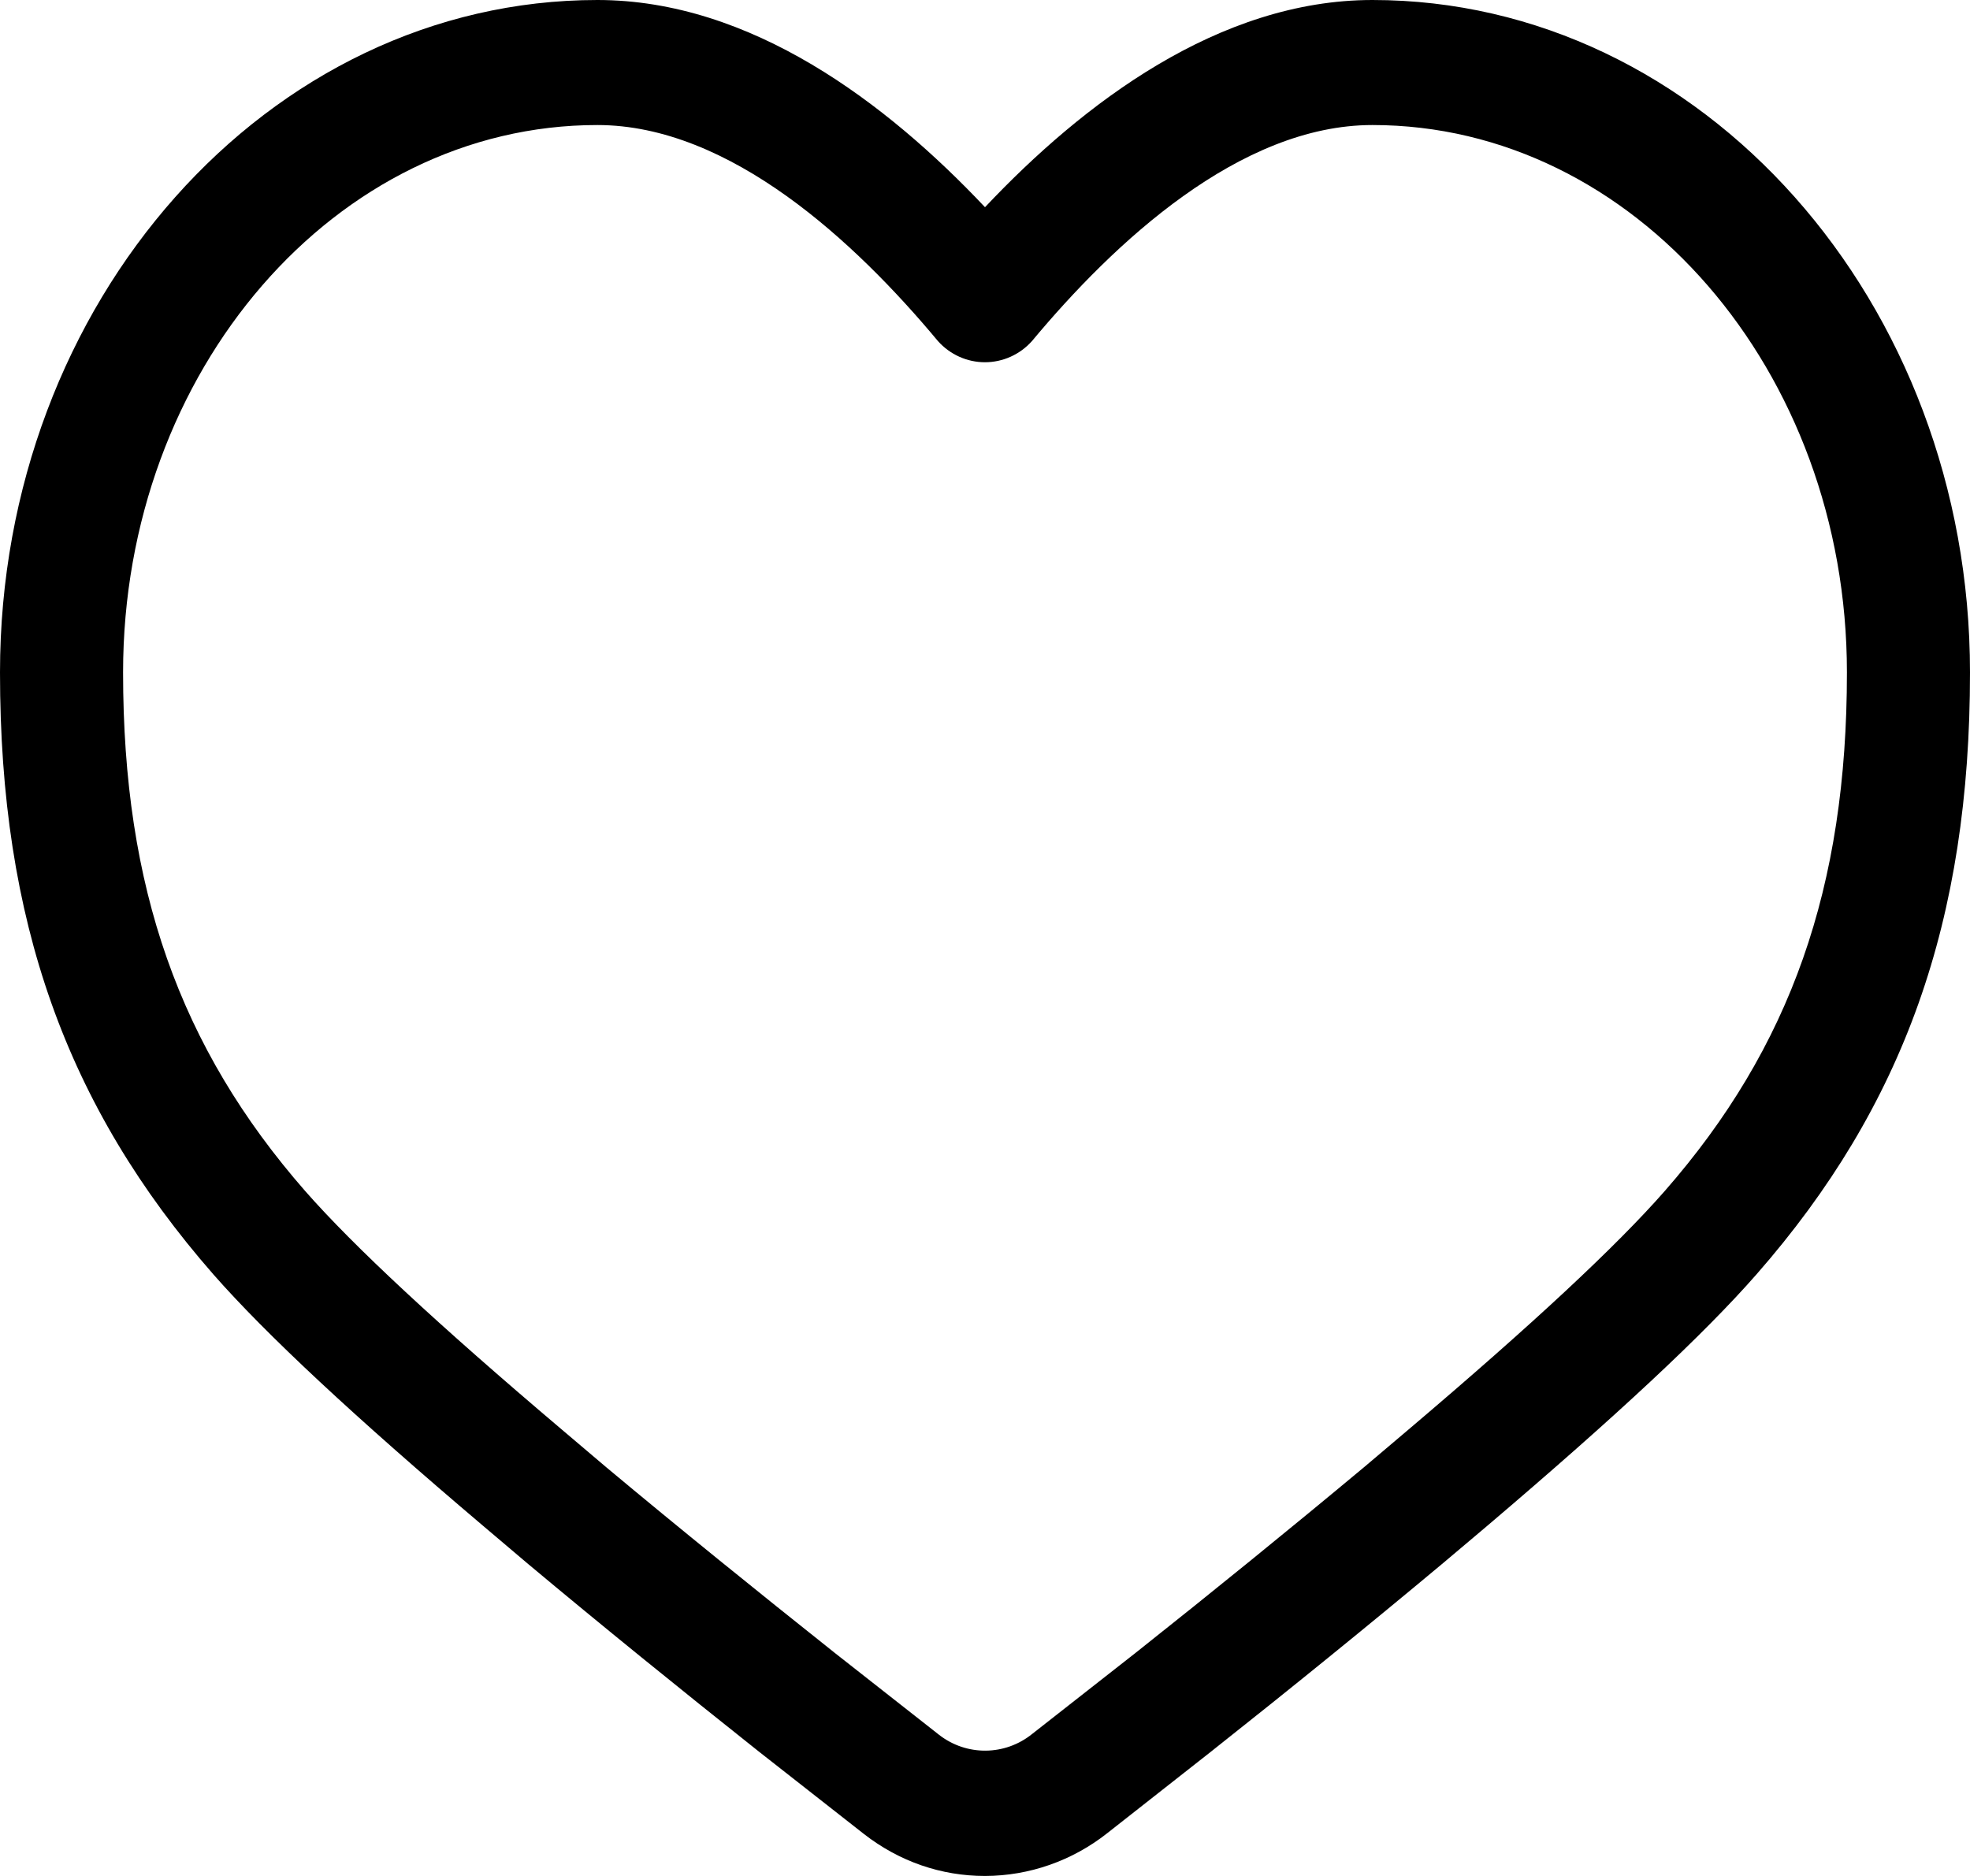
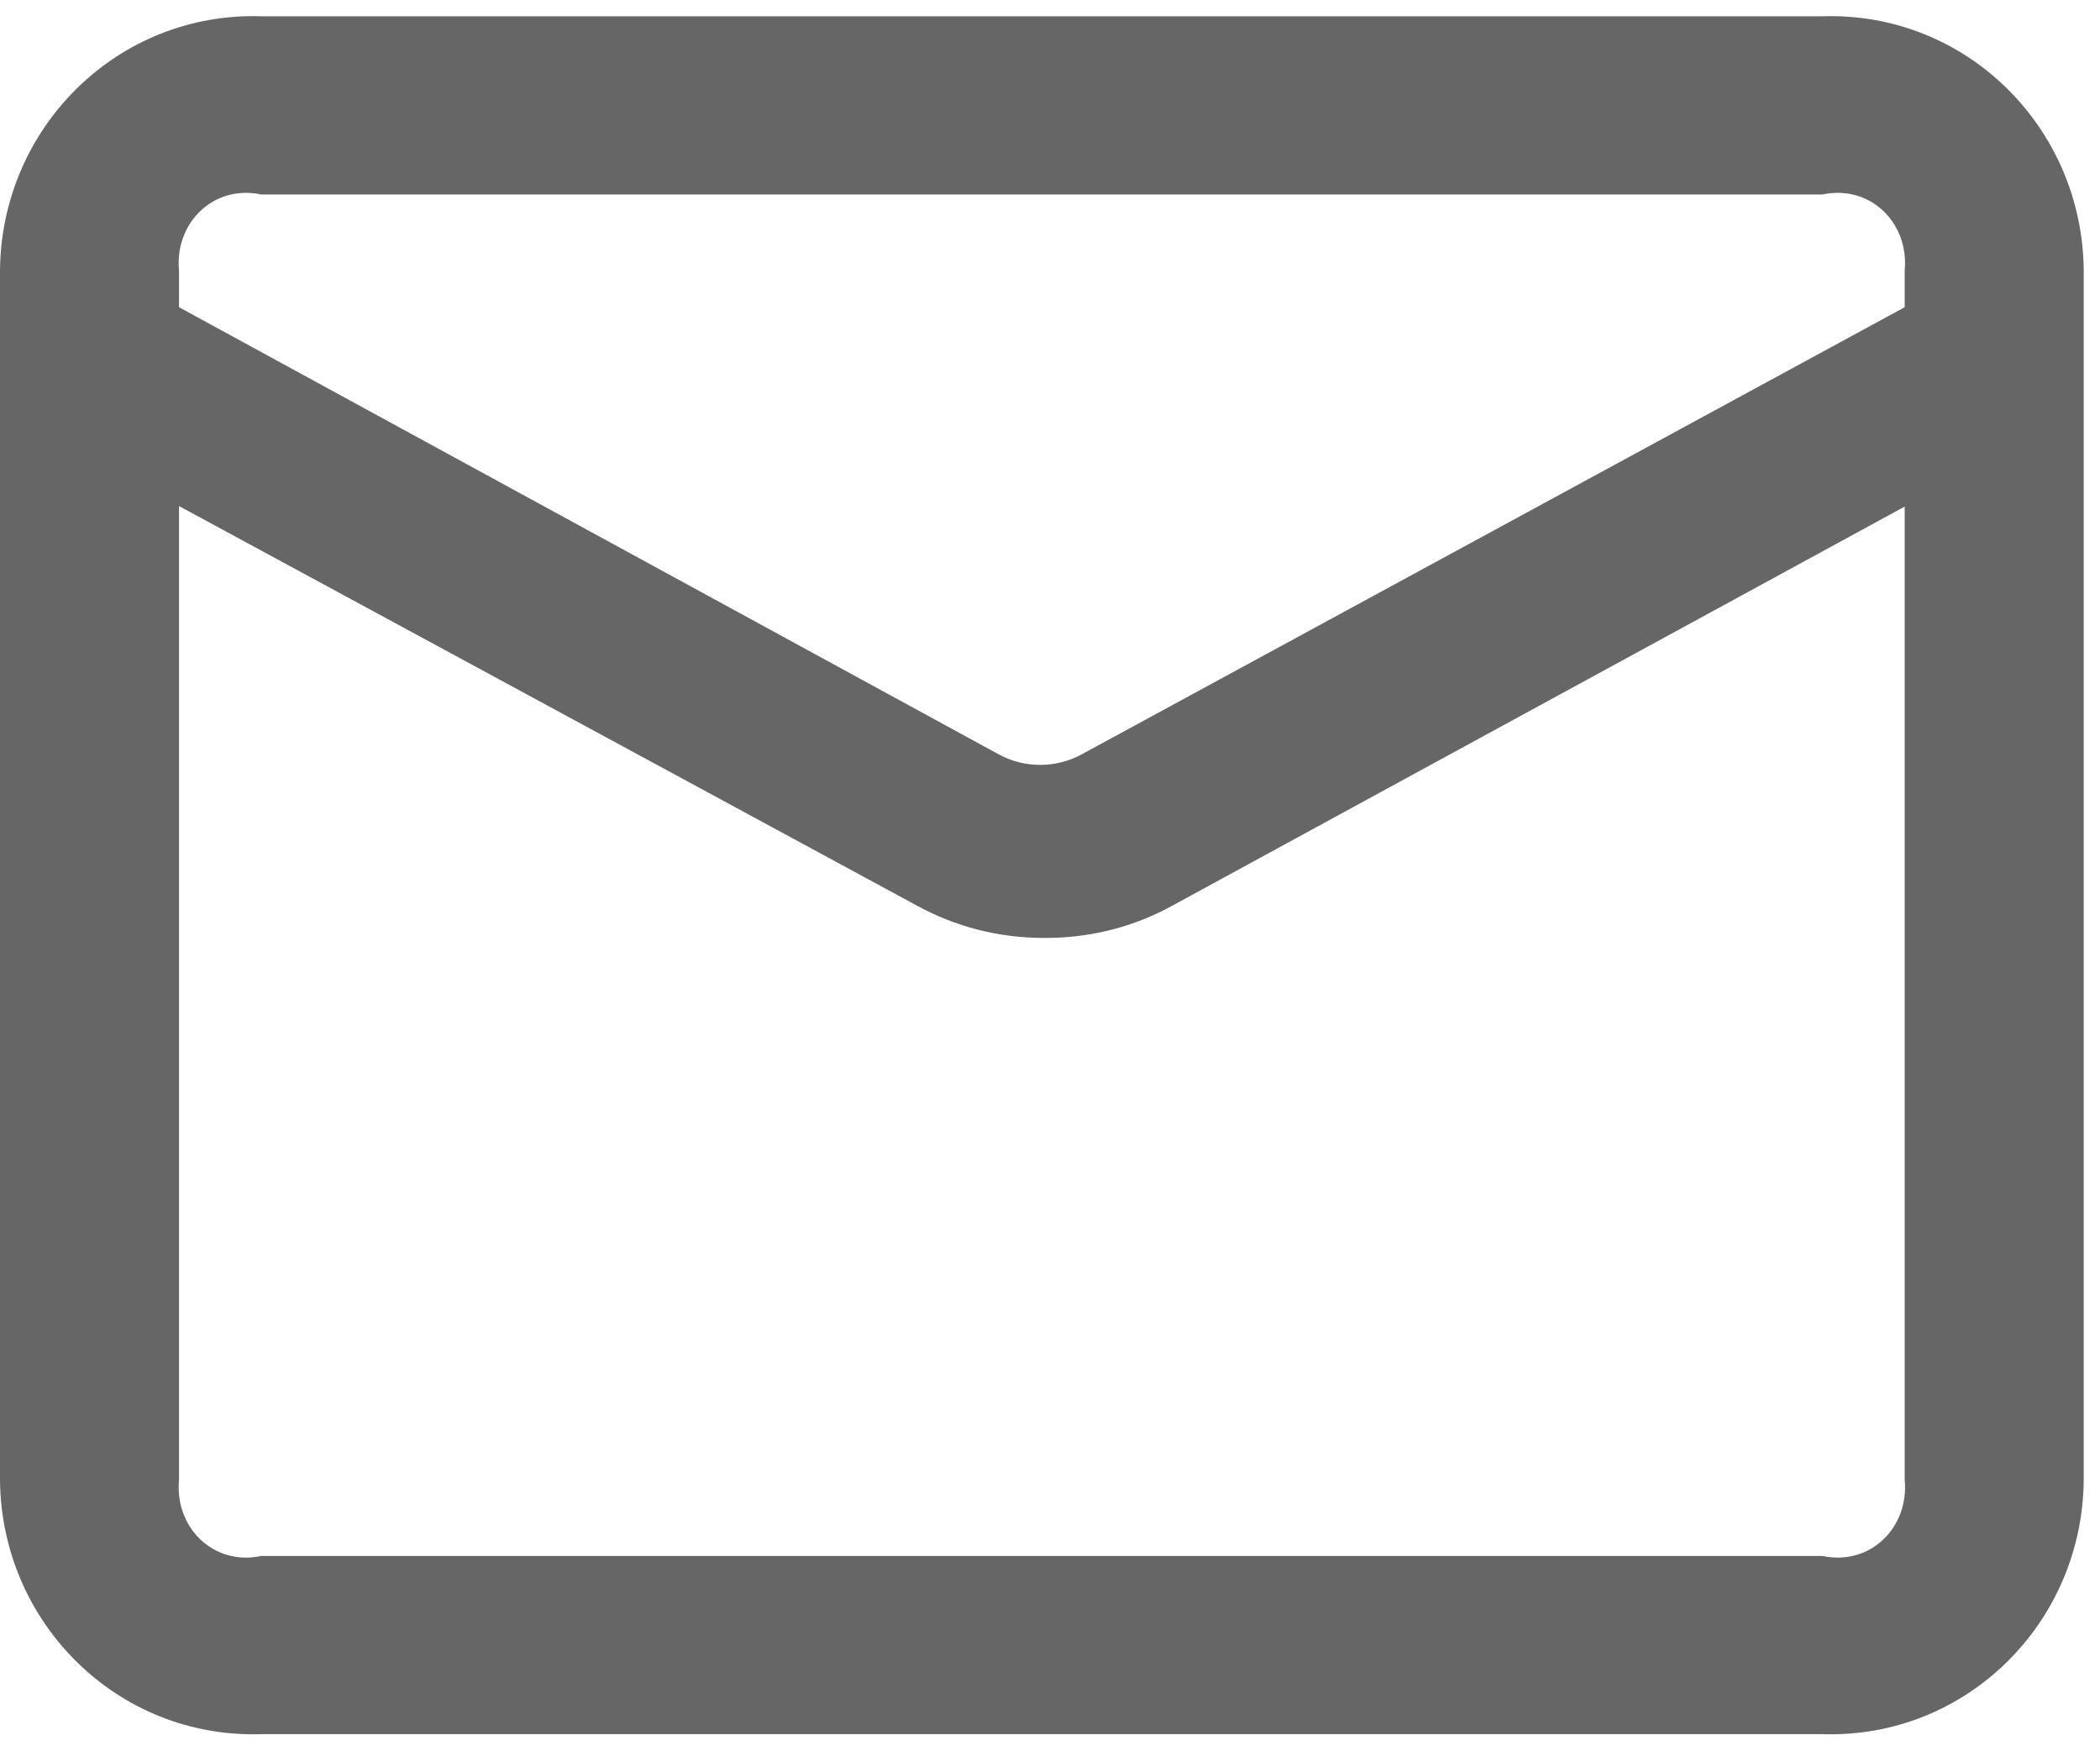
- <svg xmlns="http://www.w3.org/2000/svg" version="1.1" width="21px" height="20px">
-   <g transform="matrix(1 0 0 1 -327 -10 )">
-     <path d="M 11.803 19.544  C 11.431 19.838  10.972 19.999  10.5 20  C 10.034 20  9.588 19.847  9.21 19.553  L 8.092 18.676  C 7.252 18.009  6.413 17.329  5.631 16.675  L 5.146 16.264  C 3.777 15.103  2.838 14.228  2.275 13.587  C 0.702 11.789  0 9.811  0 7.169  C 0 3.216  2.857 0  6.368 0  C 8.005 0  9.454 1.1  10.5 2.209  C 11.546 1.1  12.995 0  14.63 0  C 18.143 0  21 3.216  21 7.169  C 21 9.811  20.298 11.789  18.725 13.585  C 18.166 14.224  17.227 15.1  15.854 16.267  L 15.385 16.663  C 14.588 17.329  13.75 18.009  12.911 18.673  L 11.803 19.544  Z M 9.999 3.637  C 9.123 2.585  7.783 1.333  6.368 1.333  C 3.58 1.333  1.312 3.951  1.312 7.169  C 1.312 9.46  1.912 11.165  3.255 12.7  C 3.773 13.289  4.667 14.121  5.988 15.24  L 6.469 15.648  C 7.24 16.292  8.071 16.964  8.9 17.623  L 10.01 18.495  C 10.304 18.724  10.714 18.72  11.004 18.485  L 12.107 17.62  C 12.929 16.968  13.743 16.307  14.549 15.635  L 15.014 15.241  C 16.337 14.119  17.229 13.287  17.744 12.7  C 19.088 11.165  19.688 9.46  19.688 7.169  C 19.688 3.951  17.418 1.333  14.63 1.333  C 13.217 1.333  11.876 2.585  11 3.637  C 10.872 3.78  10.69 3.862  10.499 3.862  C 10.309 3.862  10.127 3.78  9.999 3.637  Z " fill-rule="nonzero" fill="#000000" stroke="none" transform="matrix(1 0 0 1 327 10 )" />
+ <svg xmlns="http://www.w3.org/2000/svg" version="1.1" width="12px" height="10px">
+   <g transform="matrix(1 0 0 1 -300 -62 )">
+     <path d="M 11.907 1.547  L 11.907 2.02  C 11.907 2.026  11.907 2.033  11.907 2.04  C 11.907 2.047  11.907 2.053  11.907 2.06  L 11.907 8.453  C 11.901 9.271  11.236 9.933  10.414 9.907  L 1.493 9.907  C 0.672 9.933  0.006 9.271  0 8.453  L 0 2.04  L 0 1.547  C 0.006 0.729  0.672 0.067  1.493 0.093  L 10.414 0.093  C 11.236 0.067  11.901 0.729  11.907 1.547  Z M 5.242 5.175  L 1.023 2.891  L 1.023 8.453  C 0.997 8.726  1.219 8.947  1.493 8.889  L 10.414 8.889  C 10.688 8.947  10.91 8.726  10.884 8.453  L 10.884 2.894  L 6.675 5.187  C 6.453 5.304  6.205 5.362  5.954 5.358  C 5.705 5.357  5.46 5.294  5.242 5.175  Z M 1.023 1.547  L 1.023 1.755  L 5.706 4.309  C 5.854 4.39  6.033 4.39  6.182 4.309  L 10.884 1.755  L 10.884 1.547  C 10.91 1.274  10.688 1.053  10.414 1.111  L 1.493 1.111  C 1.219 1.053  0.997 1.274  1.023 1.547  Z " fill-rule="nonzero" fill="#666666" stroke="none" transform="matrix(1 0 0 1 300 62 )" />
  </g>
</svg>
